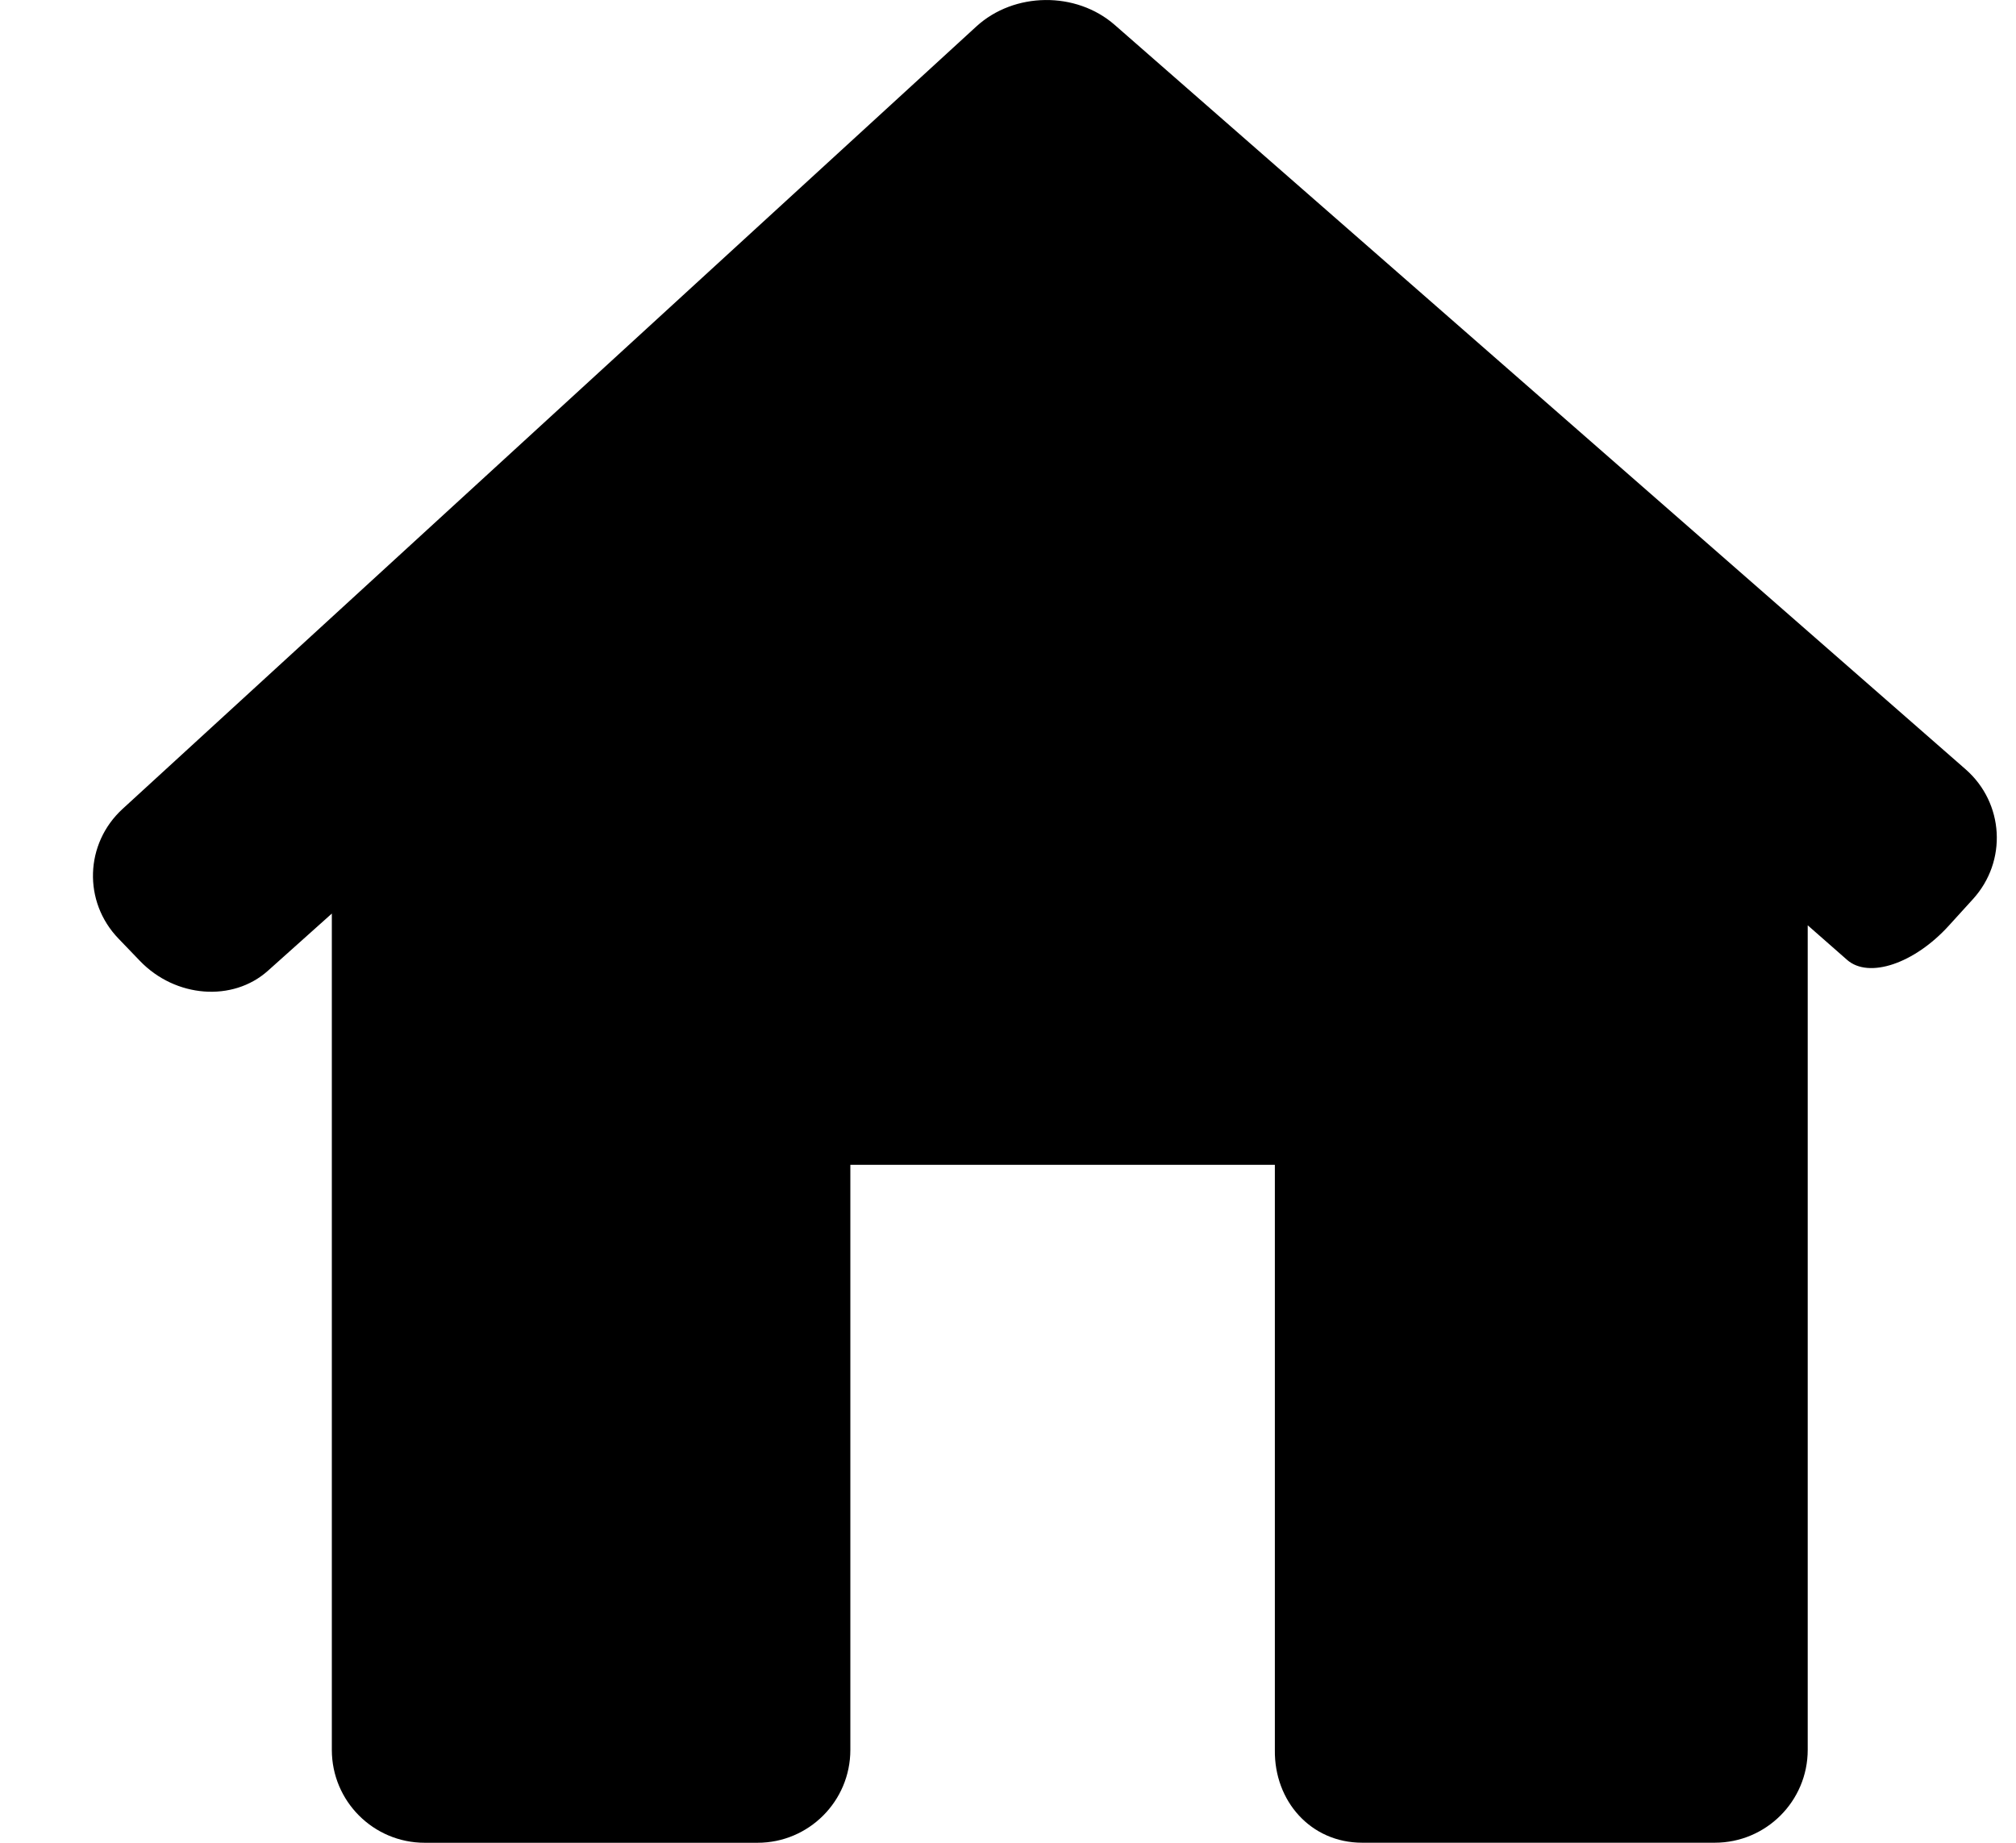
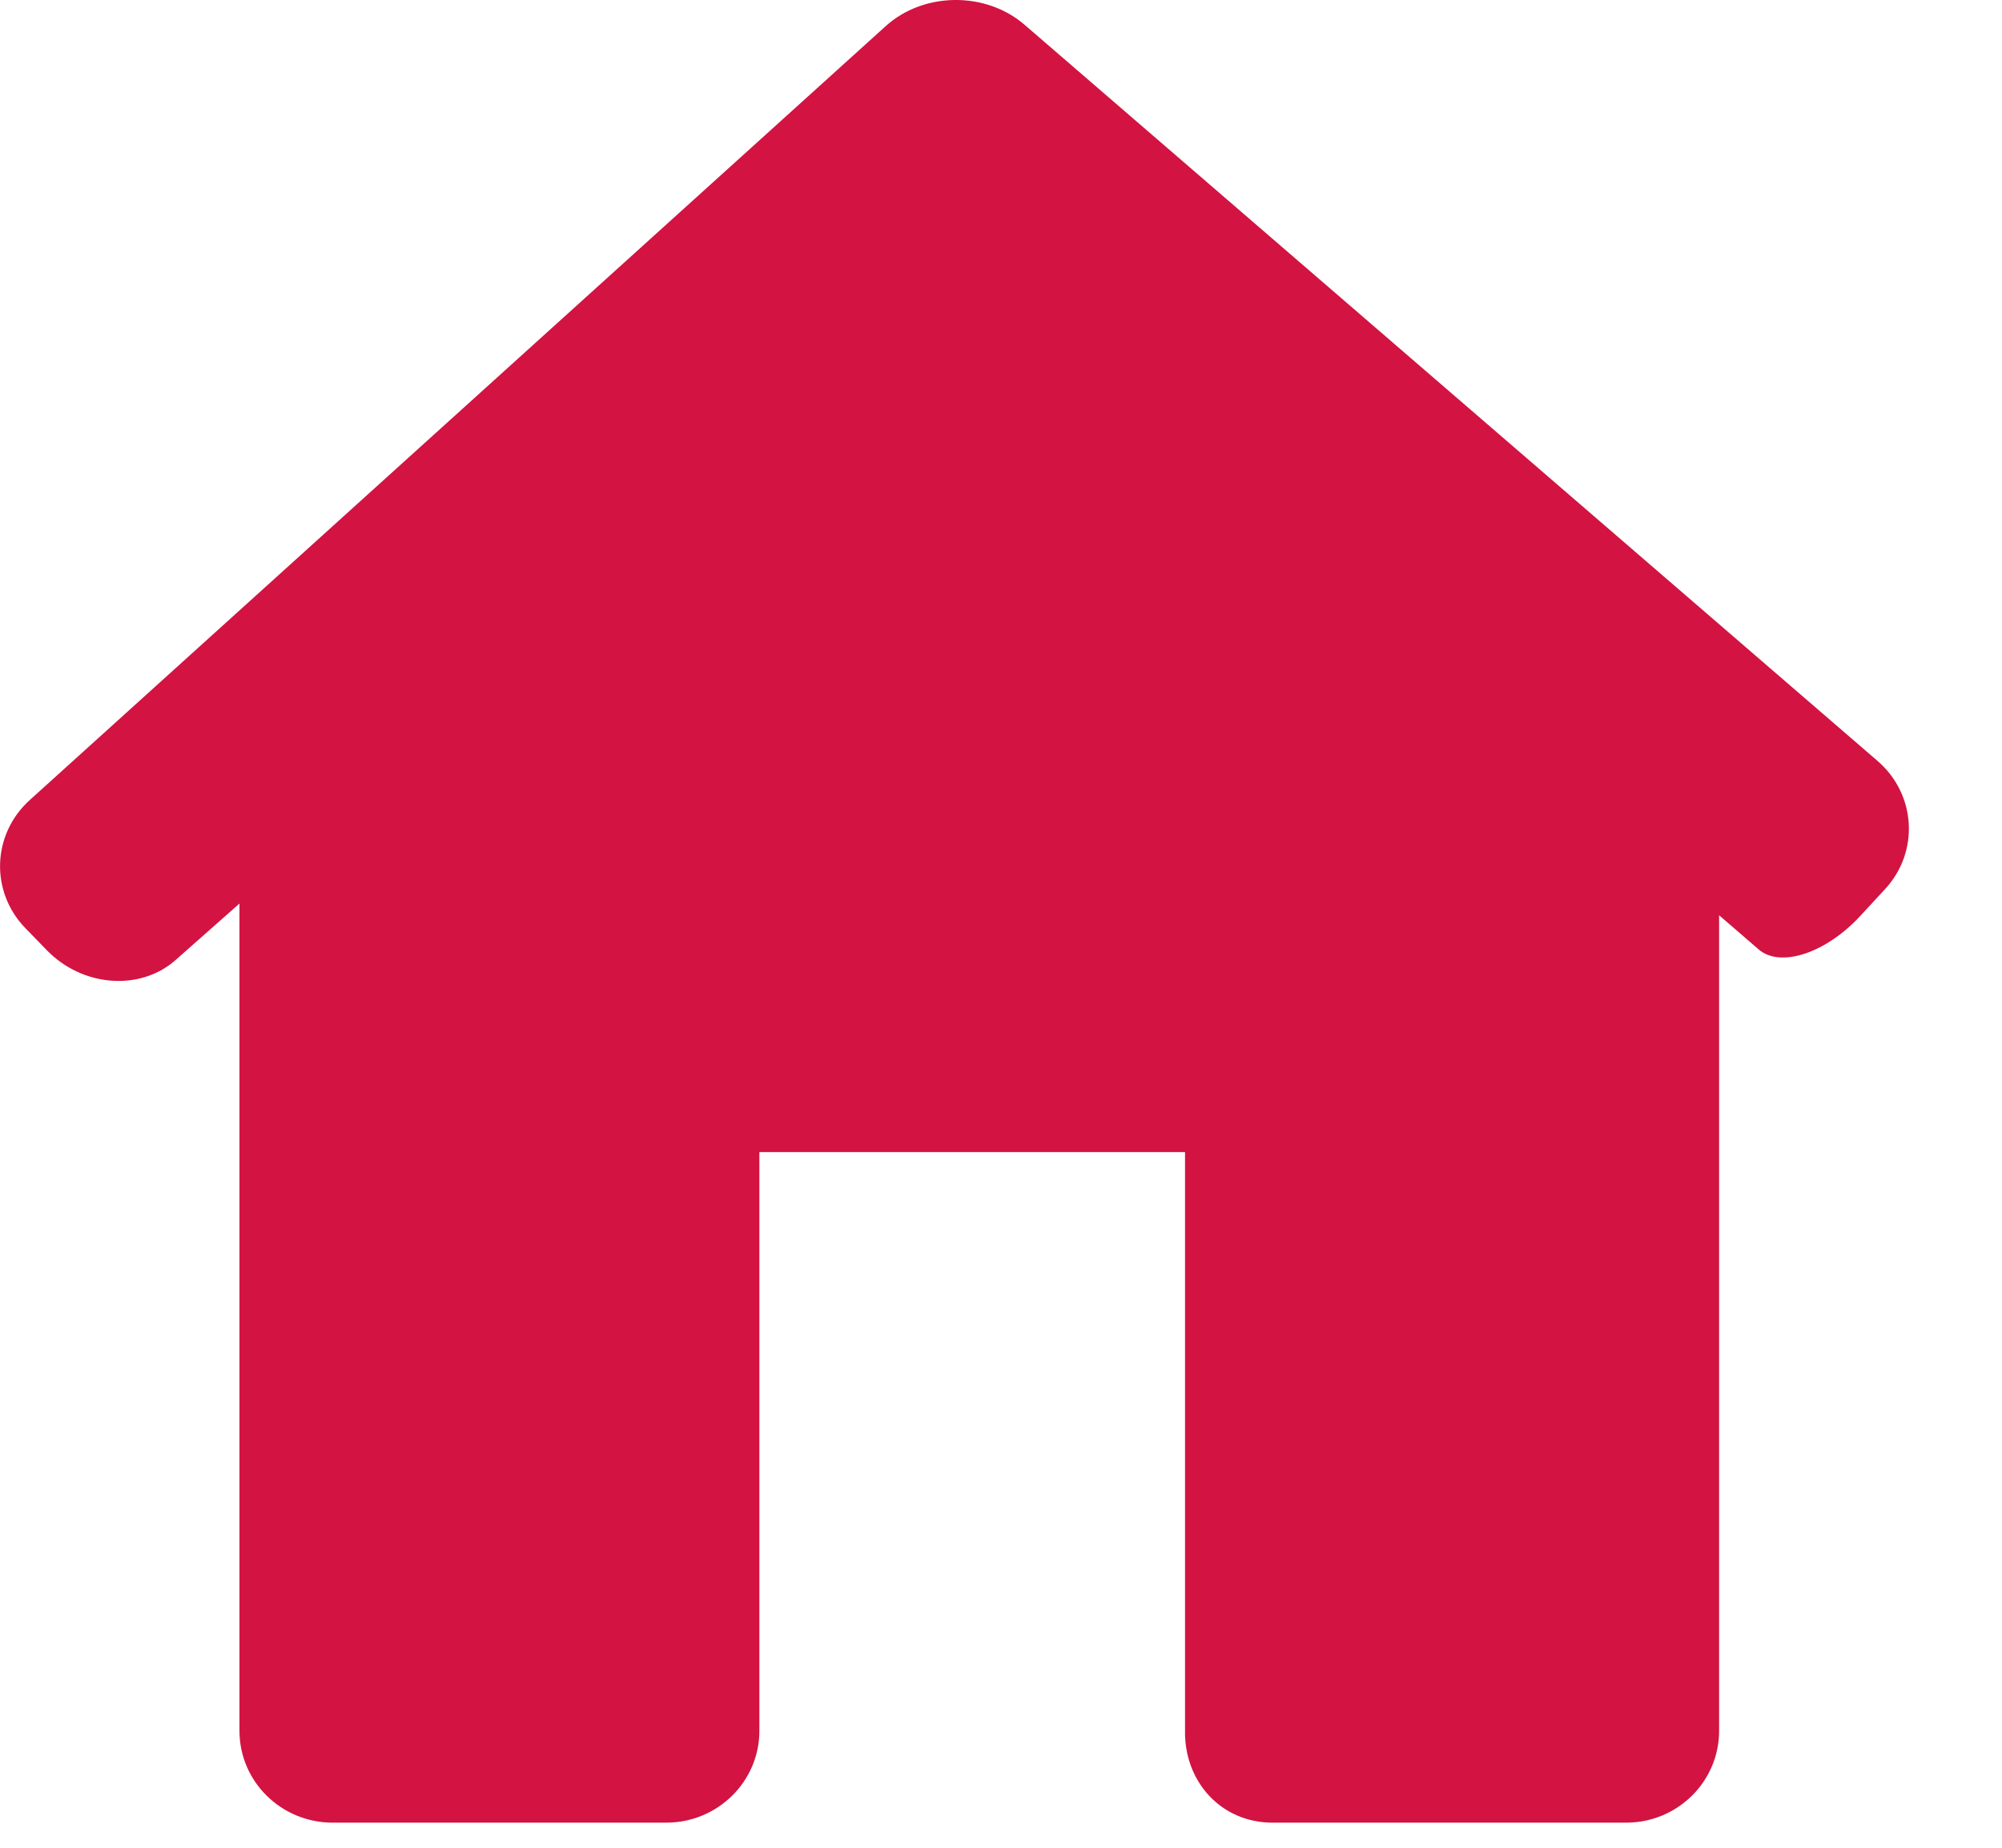
- <svg xmlns="http://www.w3.org/2000/svg" version="1.1" width="35" height="32" viewBox="0 0 35 32">
-   <path d="M34.253 15.613c0.599-0.659 0.541-1.669-0.129-2.255l-14.772-12.926c-0.671-0.586-1.745-0.574-2.402 0.028l-14.822 13.587c-0.656 0.602-0.689 1.611-0.071 2.252l0.372 0.387c0.617 0.642 1.613 0.718 2.224 0.17l1.108-0.992v14.523c0 0.891 0.722 1.613 1.612 1.613h5.778c0.89 0 1.612-0.721 1.612-1.613v-10.16h7.37v10.16c-0.013 0.89 0.624 1.612 1.515 1.612h6.123c0.89 0 1.613-0.722 1.613-1.613v-14.318c0 0 0.306 0.268 0.683 0.6s1.168 0.066 1.767-0.594l0.42-0.462z" />
+ <svg xmlns="http://www.w3.org/2000/svg" width="13" height="12" viewBox="0 0 13 12" fill="none">
+   <path d="M12.24 5.775C12.465 5.532 12.443 5.158 12.191 4.941L6.652 0.16C6.4 -0.057 5.997 -0.053 5.751 0.17L0.193 5.196C-0.053 5.419 -0.065 5.792 0.166 6.029L0.305 6.172C0.537 6.41 0.91 6.438 1.14 6.235L1.555 5.868V11.241C1.555 11.57 1.826 11.837 2.16 11.837H4.326C4.66 11.837 4.931 11.57 4.931 11.241V7.482H7.695V11.241C7.69 11.57 7.929 11.837 8.263 11.837H10.559C10.893 11.837 11.163 11.57 11.163 11.241V5.944C11.163 5.944 11.278 6.043 11.42 6.166C11.561 6.288 11.858 6.19 12.082 5.946L12.24 5.775Z" fill="#D31342" />
</svg>
